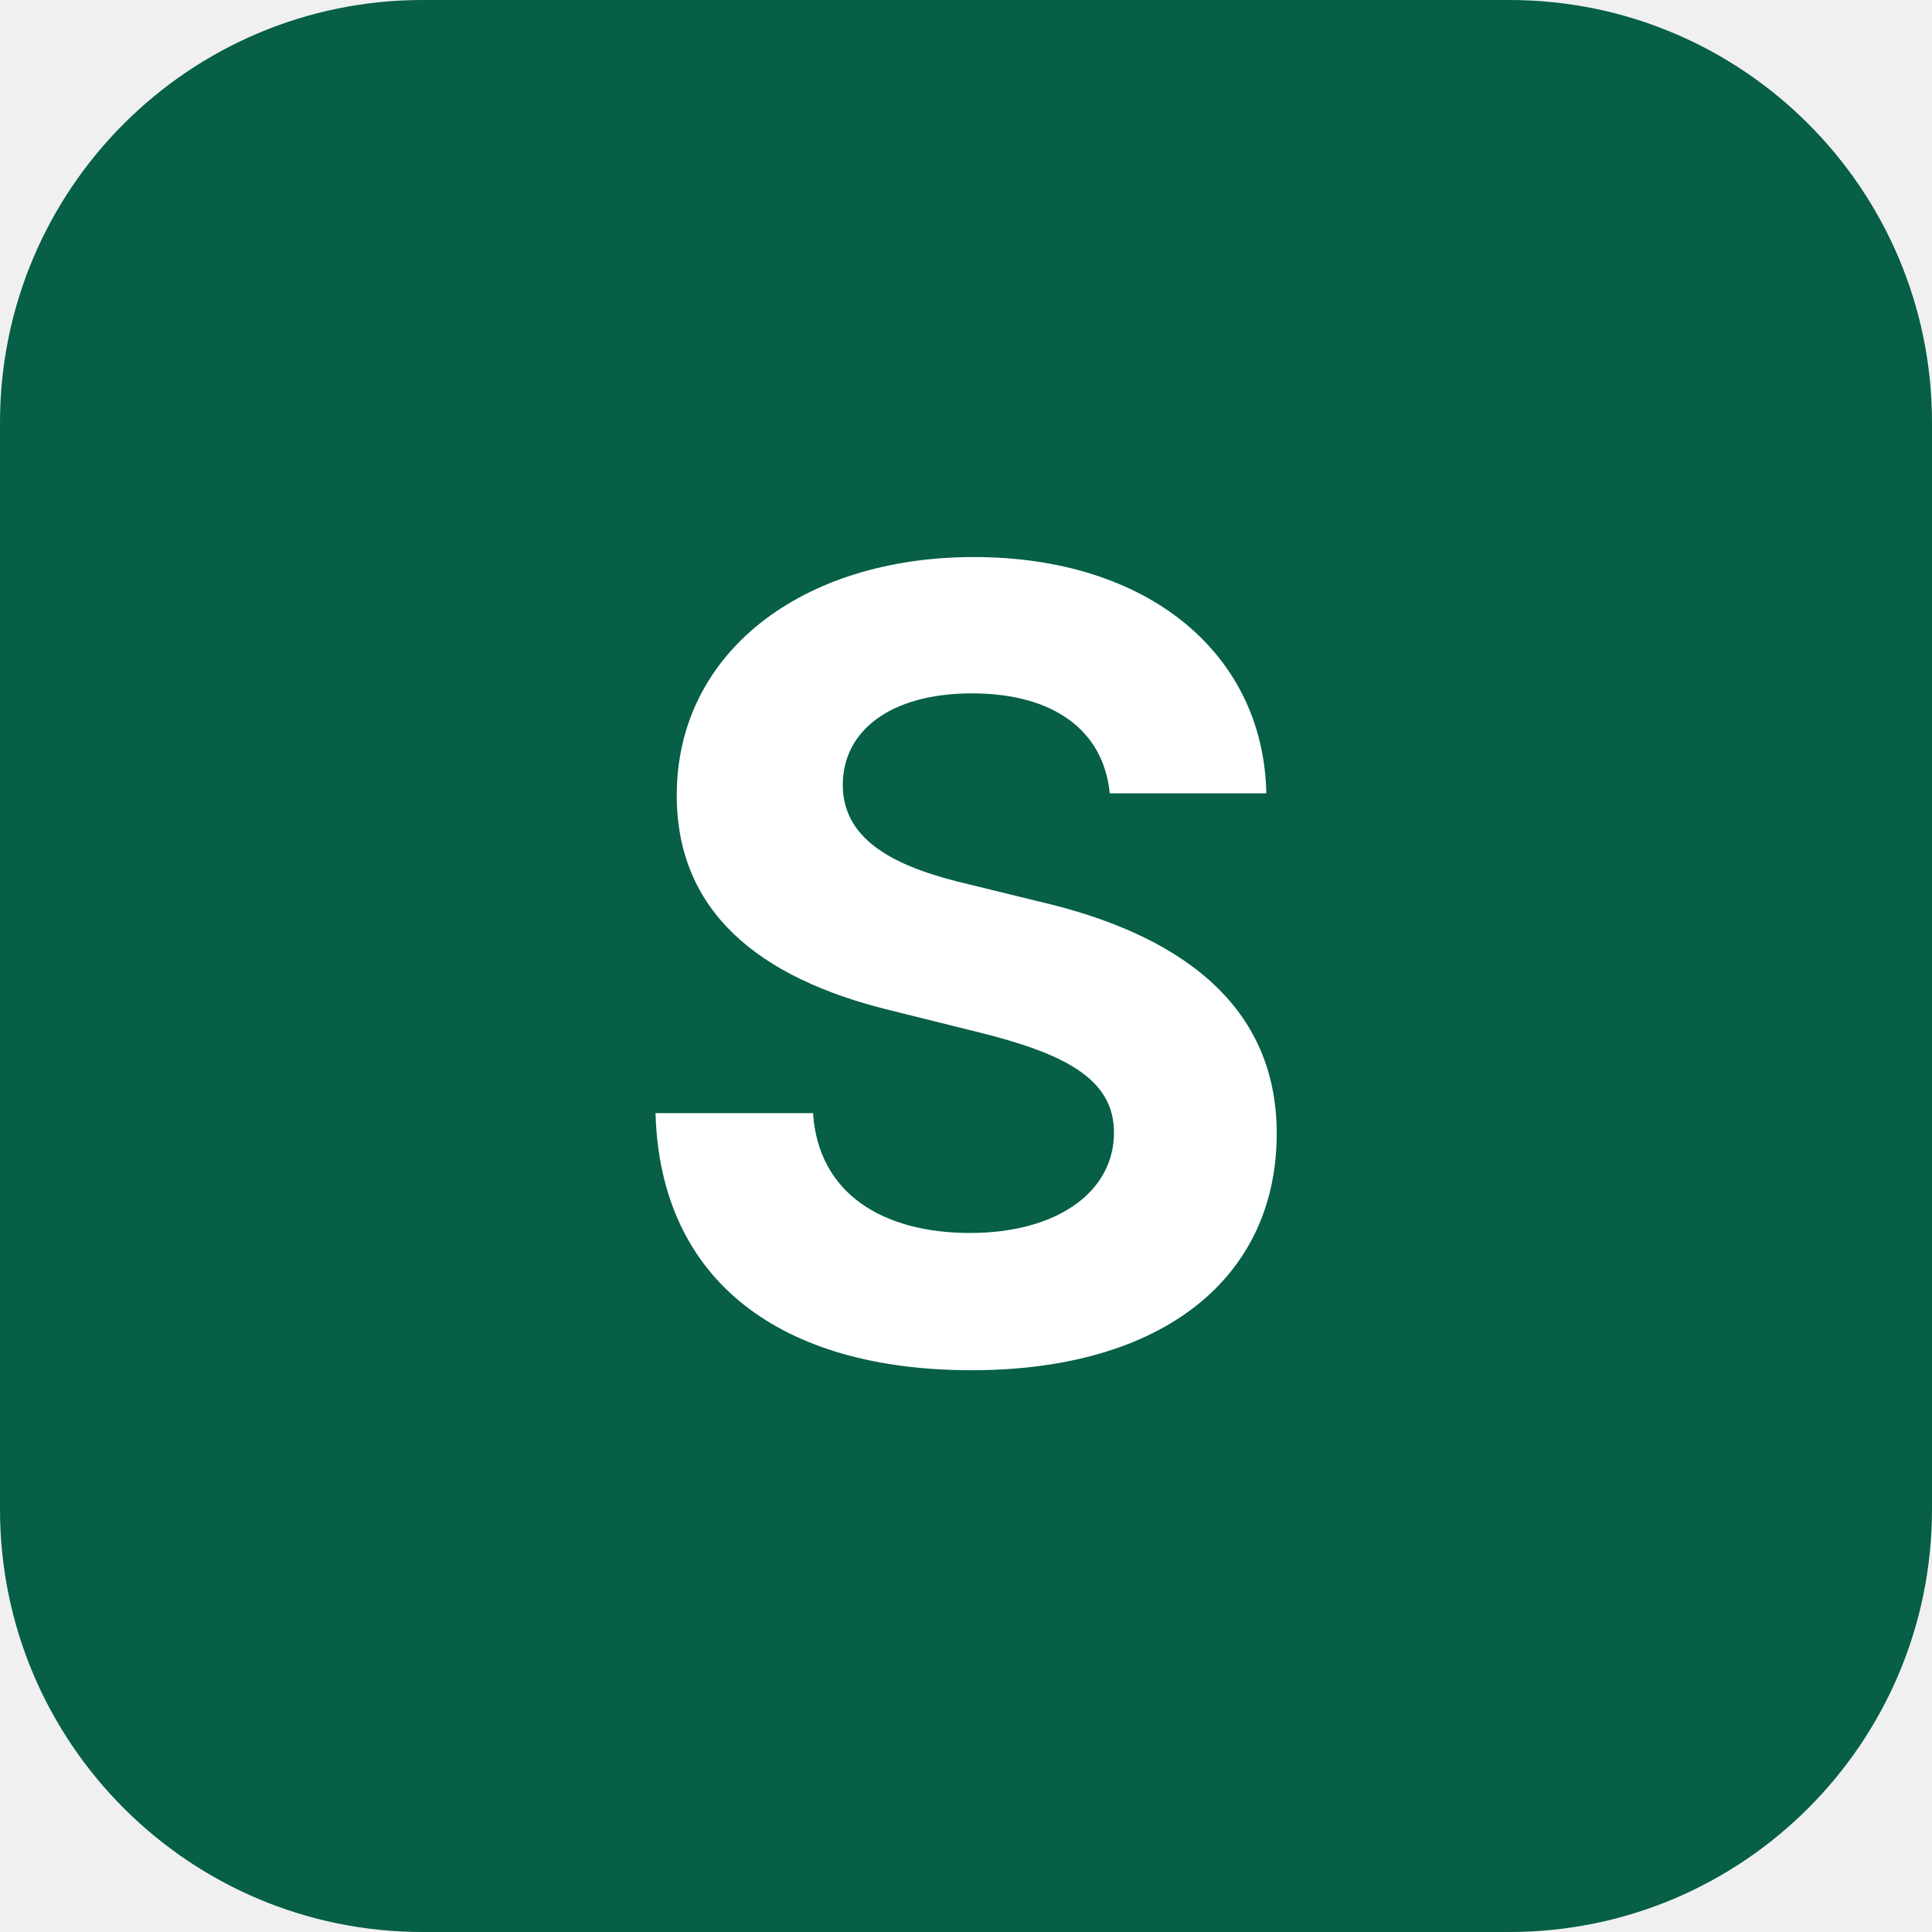
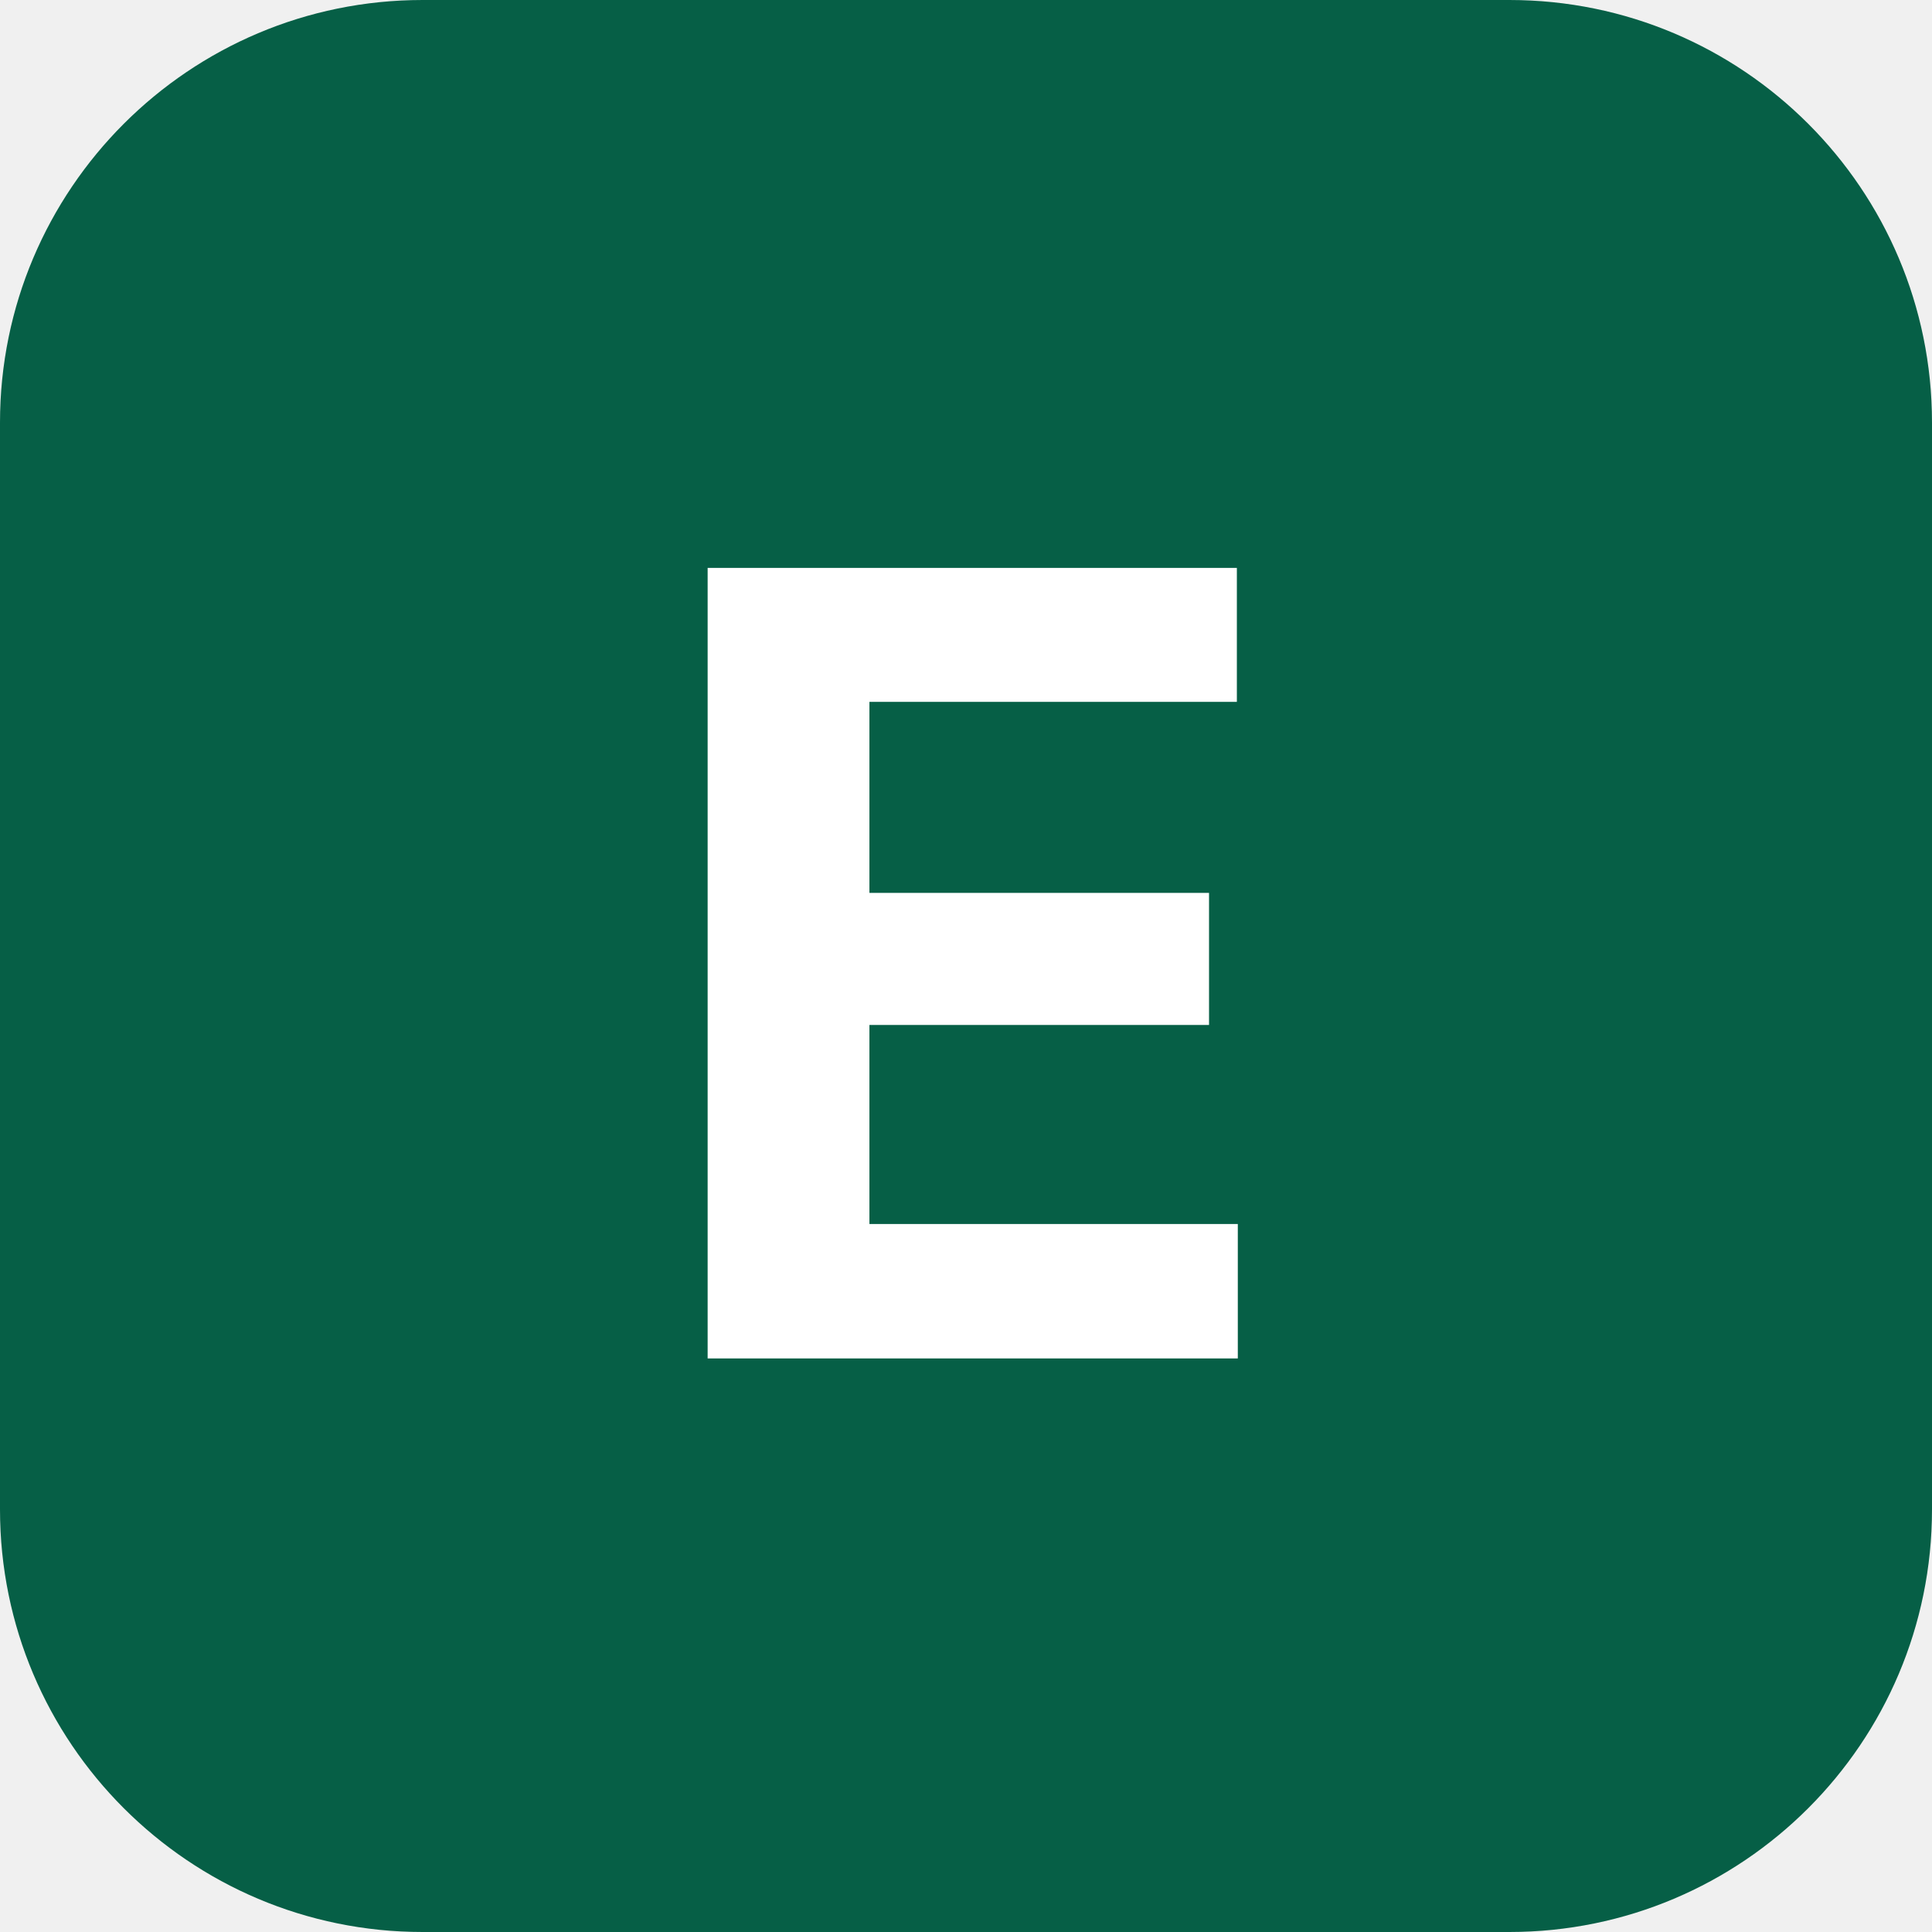
<svg xmlns="http://www.w3.org/2000/svg" viewBox="0 0 64 64">
  <rect width="64" height="64" rx="14" fill="#065f46" />
-   <text x="32" y="45" font-family="system-ui, -apple-system, sans-serif" font-size="36" font-weight="700" fill="#ffffff" text-anchor="middle">S</text>
+   <text x="32" y="45" font-family="system-ui, -apple-system, sans-serif" font-size="36" font-weight="700" fill="#ffffff" text-anchor="middle">E</text>
</svg>
